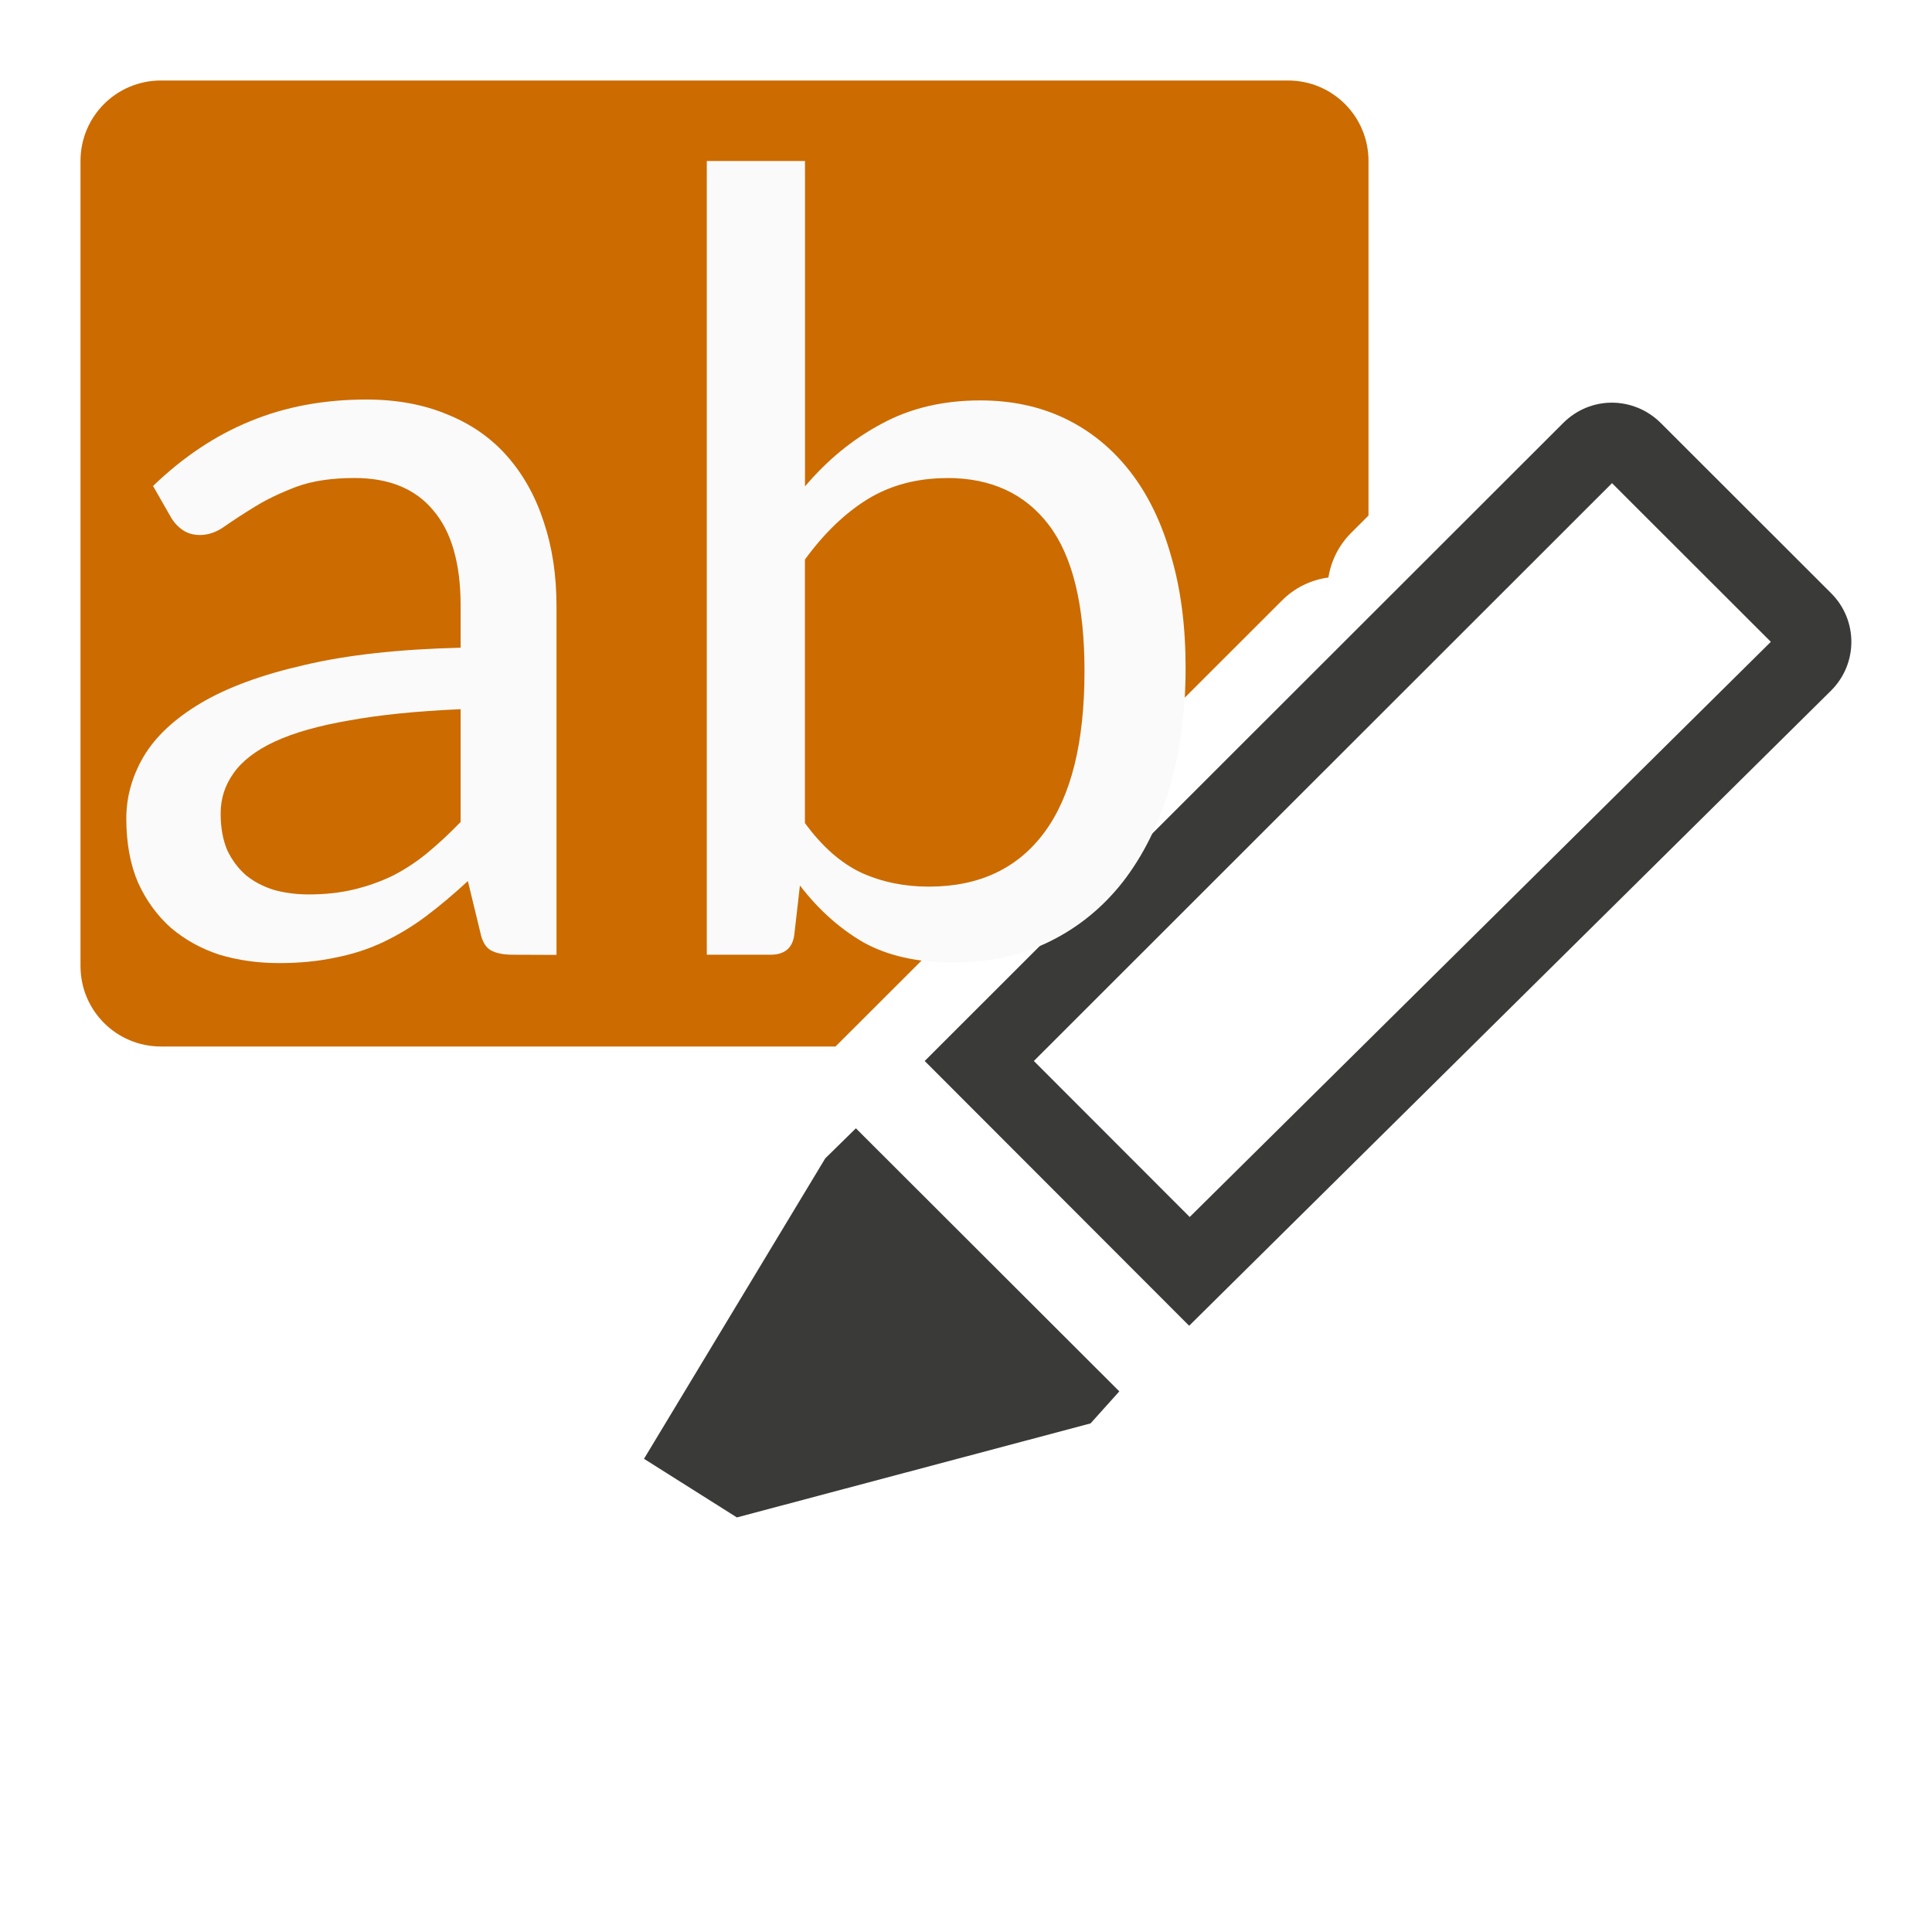
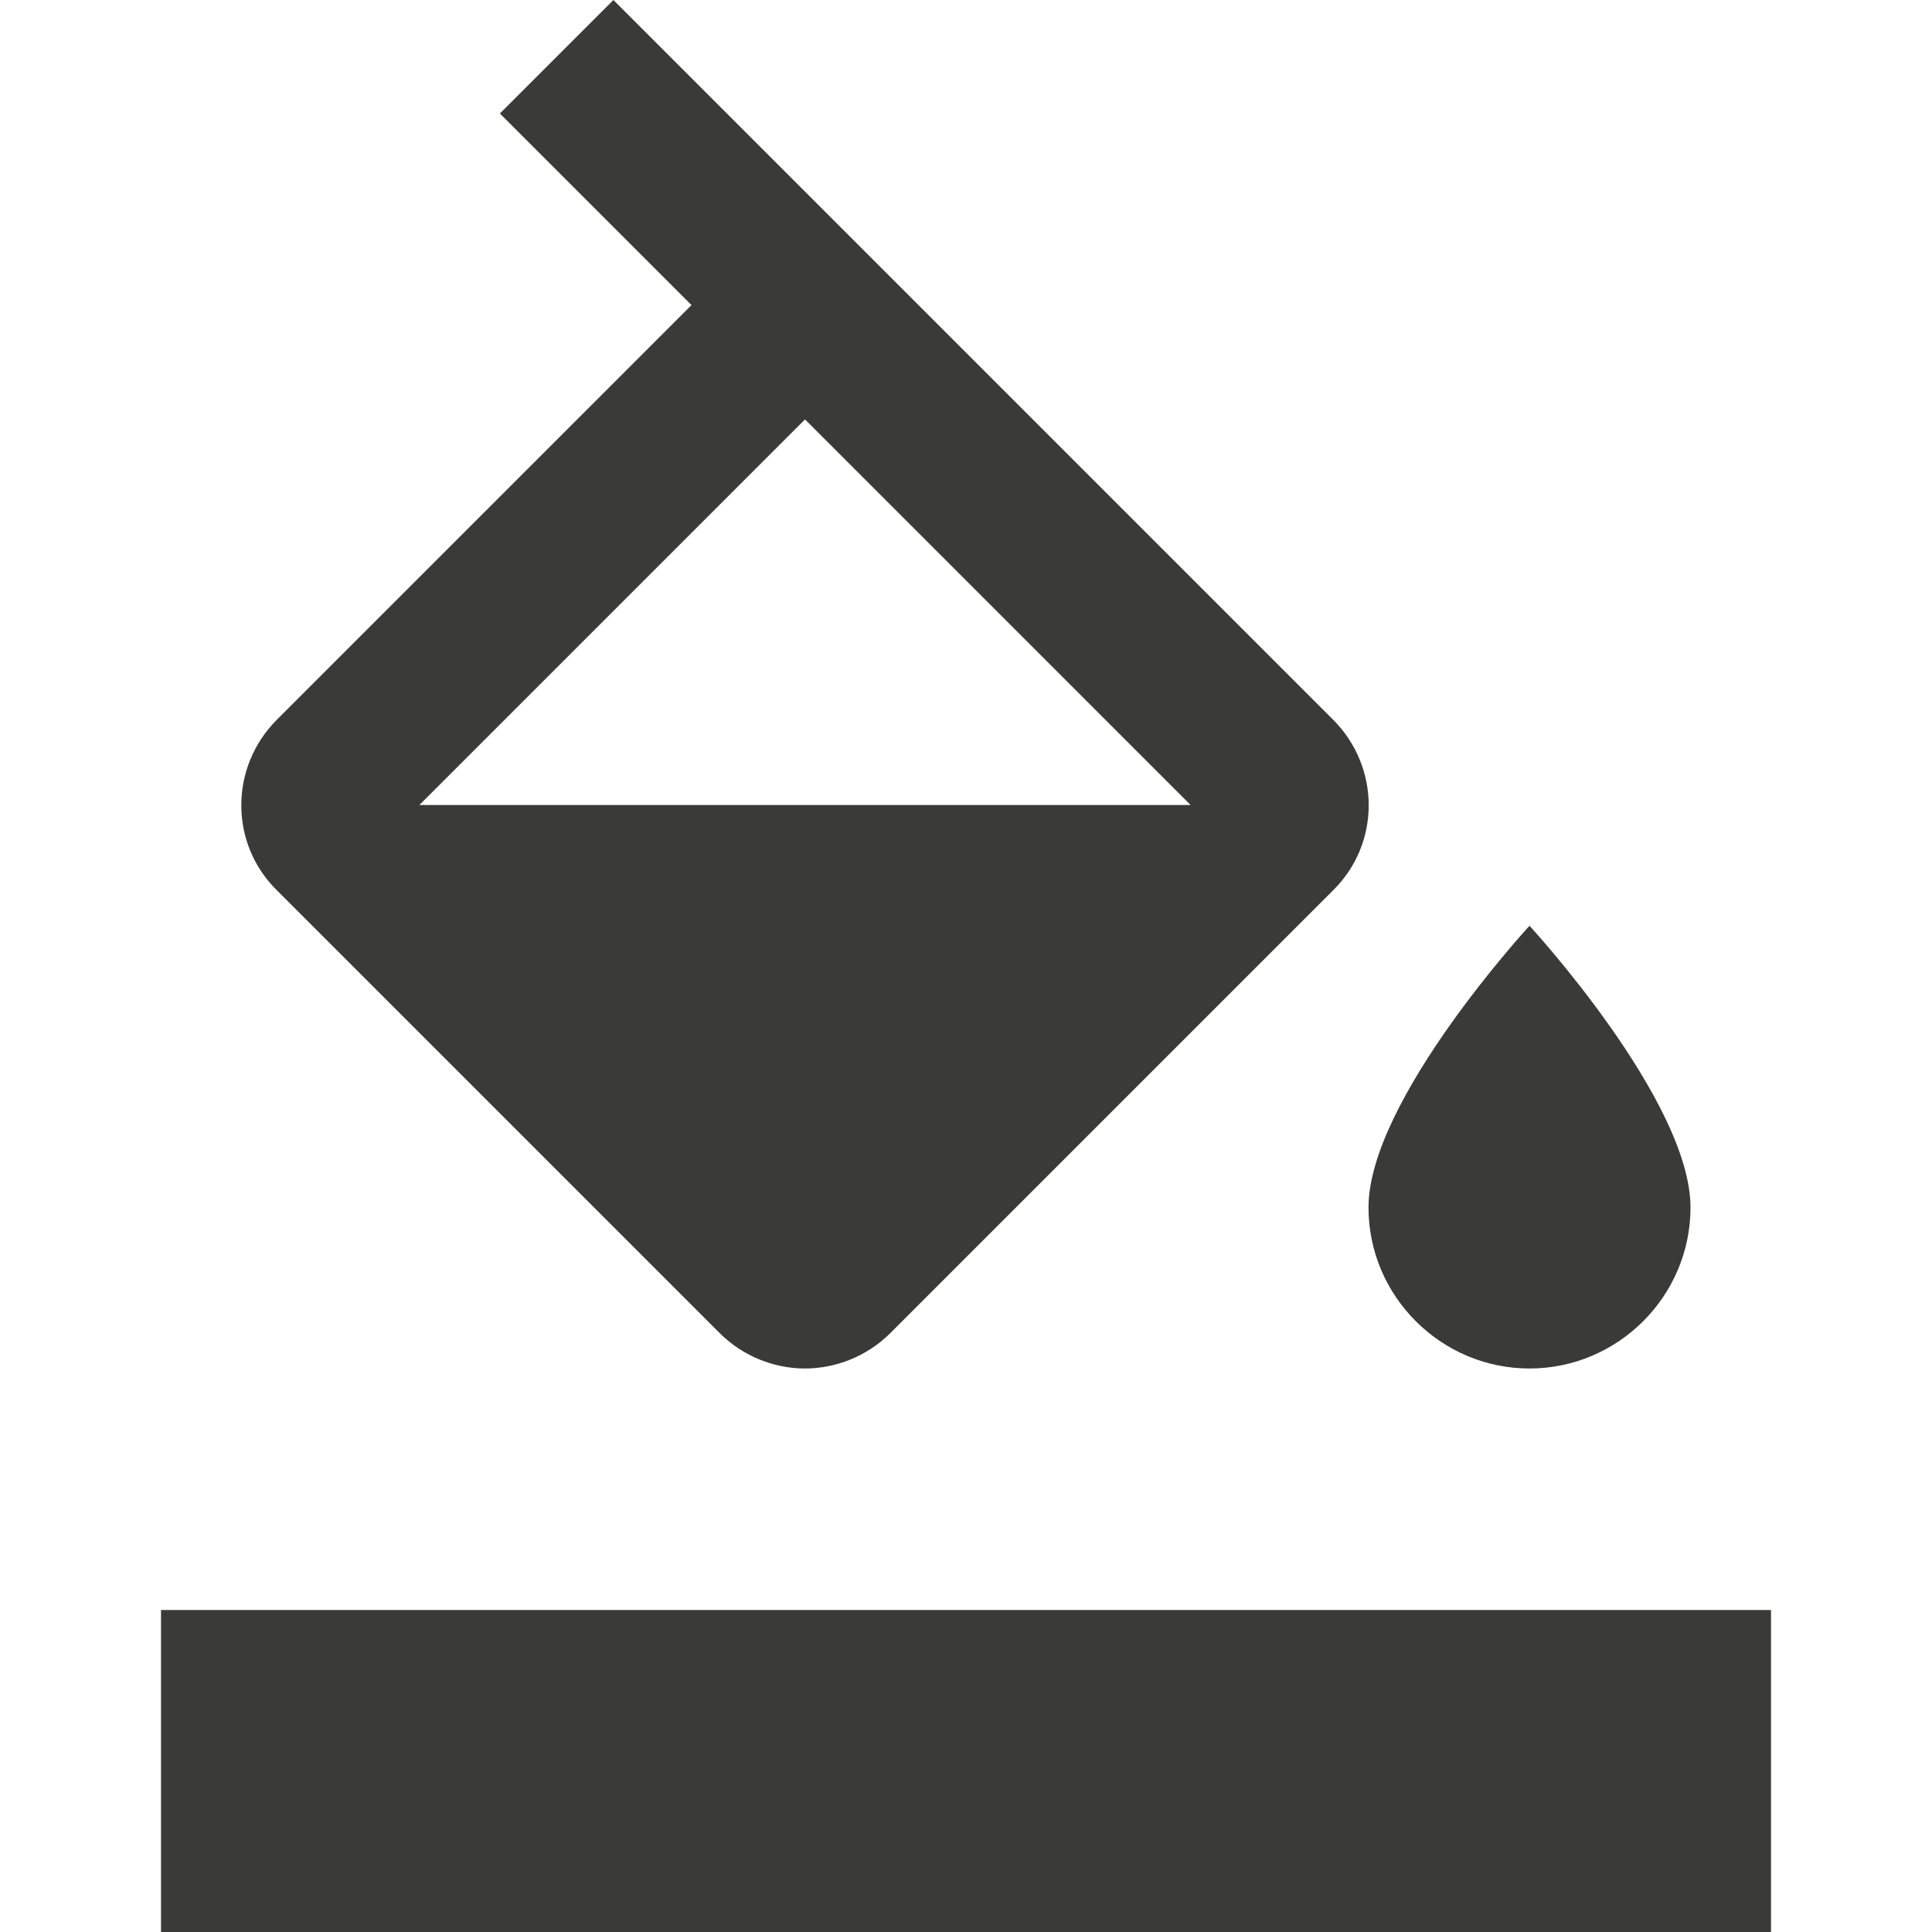
<svg xmlns="http://www.w3.org/2000/svg" viewBox="0 0 24 24">
-   <path d="m2 1c-.554 0-1 .446-1 1v10c0 .554.446 1 1 1h8.379l5.547-5.541c.155-.156.358-.256.576-.285.033-.208.13-.401.279-.551l.219-.219v-4.404c0-.554-.446-1-1-1z" fill="#cc6b00" />
-   <g fill="#3a3a38" transform="matrix(1.153923 0 0 1.153923 -4.693158 -8.844162)">
-     <path d="m13.281 19.811-.33.324-1.951 3.234 1 .631 3.807-1.012.31-.345z" />
-     <path d="m20.023 5.002c-.219 0-.436.085-.604.252l-7.932 7.926 3.285 3.289 7.975-7.891c.335-.335.335-.874 0-1.209l-2.117-2.115c-.168-.167-.389-.252-.607-.252zm.002 1 1.973 1.971-7.219 7.145-1.936-1.938z" stroke-width="1.154" transform="matrix(.8666086 0 0 .8666086 4.067131 7.664427)" />
-   </g>
-   <g fill="#fafafa" stroke-width=".893">
-     <path d="m6.374 11.86q-.18 0-.277-.055-.097-.055-.132-.229l-.153-.631q-.263.243-.52.437-.25.187-.527.319-.277.132-.596.194-.319.069-.7.069-.395 0-.742-.104-.34-.111-.603-.333-.257-.229-.409-.562-.146-.34-.146-.797 0-.402.215-.77.222-.374.714-.666.492-.291 1.283-.471.79-.187 1.941-.215v-.52q0-.79-.34-1.186-.333-.402-.978-.402-.43 0-.728.111-.291.111-.506.243-.215.132-.374.243-.153.111-.312.111-.125 0-.215-.062-.09-.062-.146-.159l-.222-.388q.562-.541 1.206-.804.652-.27 1.442-.27.569 0 1.012.187.444.18.742.52.298.34.451.811.159.471.159 1.047v4.334zm-2.538-.749q.305 0 .562-.062.257-.062.485-.173.229-.118.43-.284.208-.173.409-.381v-1.401q-.811.035-1.38.139-.569.097-.929.263-.354.166-.513.395-.159.222-.159.499 0 .263.083.458.09.187.236.312.146.118.347.18.201.055.43.055z" />
-     <path d="m8.78 11.86v-9.86h1.22v4.042q.416-.492.95-.777.534-.291 1.227-.291.589 0 1.061.229.471.229.804.659.333.43.506 1.047.18.61.18 1.387 0 .825-.201 1.498-.201.673-.576 1.158-.374.478-.908.742-.534.263-1.2.263-.666 0-1.116-.25-.444-.257-.79-.707l-.069.603q-.028.257-.298.257zm2.988-5.921q-.562 0-.992.263-.423.263-.777.749v3.273q.319.437.7.617.381.173.839.173.936 0 1.435-.673.499-.673.499-2.004 0-1.234-.444-1.817-.444-.582-1.262-.582z" />
-   </g>
+   <path d="M16.56 8.94 7.62 0 6.21 1.41l2.38 2.38-5.15 5.15c-.59.59-.59 1.54 0 2.12l5.5 5.5c.29.29.68.44 1.06.44s.77-.15 1.06-.44l5.5-5.5c.59-.58.59-1.53 0-2.12M5.21 10 10 5.21 14.79 10zM19 11.5s-2 2.17-2 3.5c0 1.1.9 2 2 2s2-.9 2-2c0-1.33-2-3.5-2-3.5M2 20h20v4H2z" fill="#3a3a38" />
</svg>
